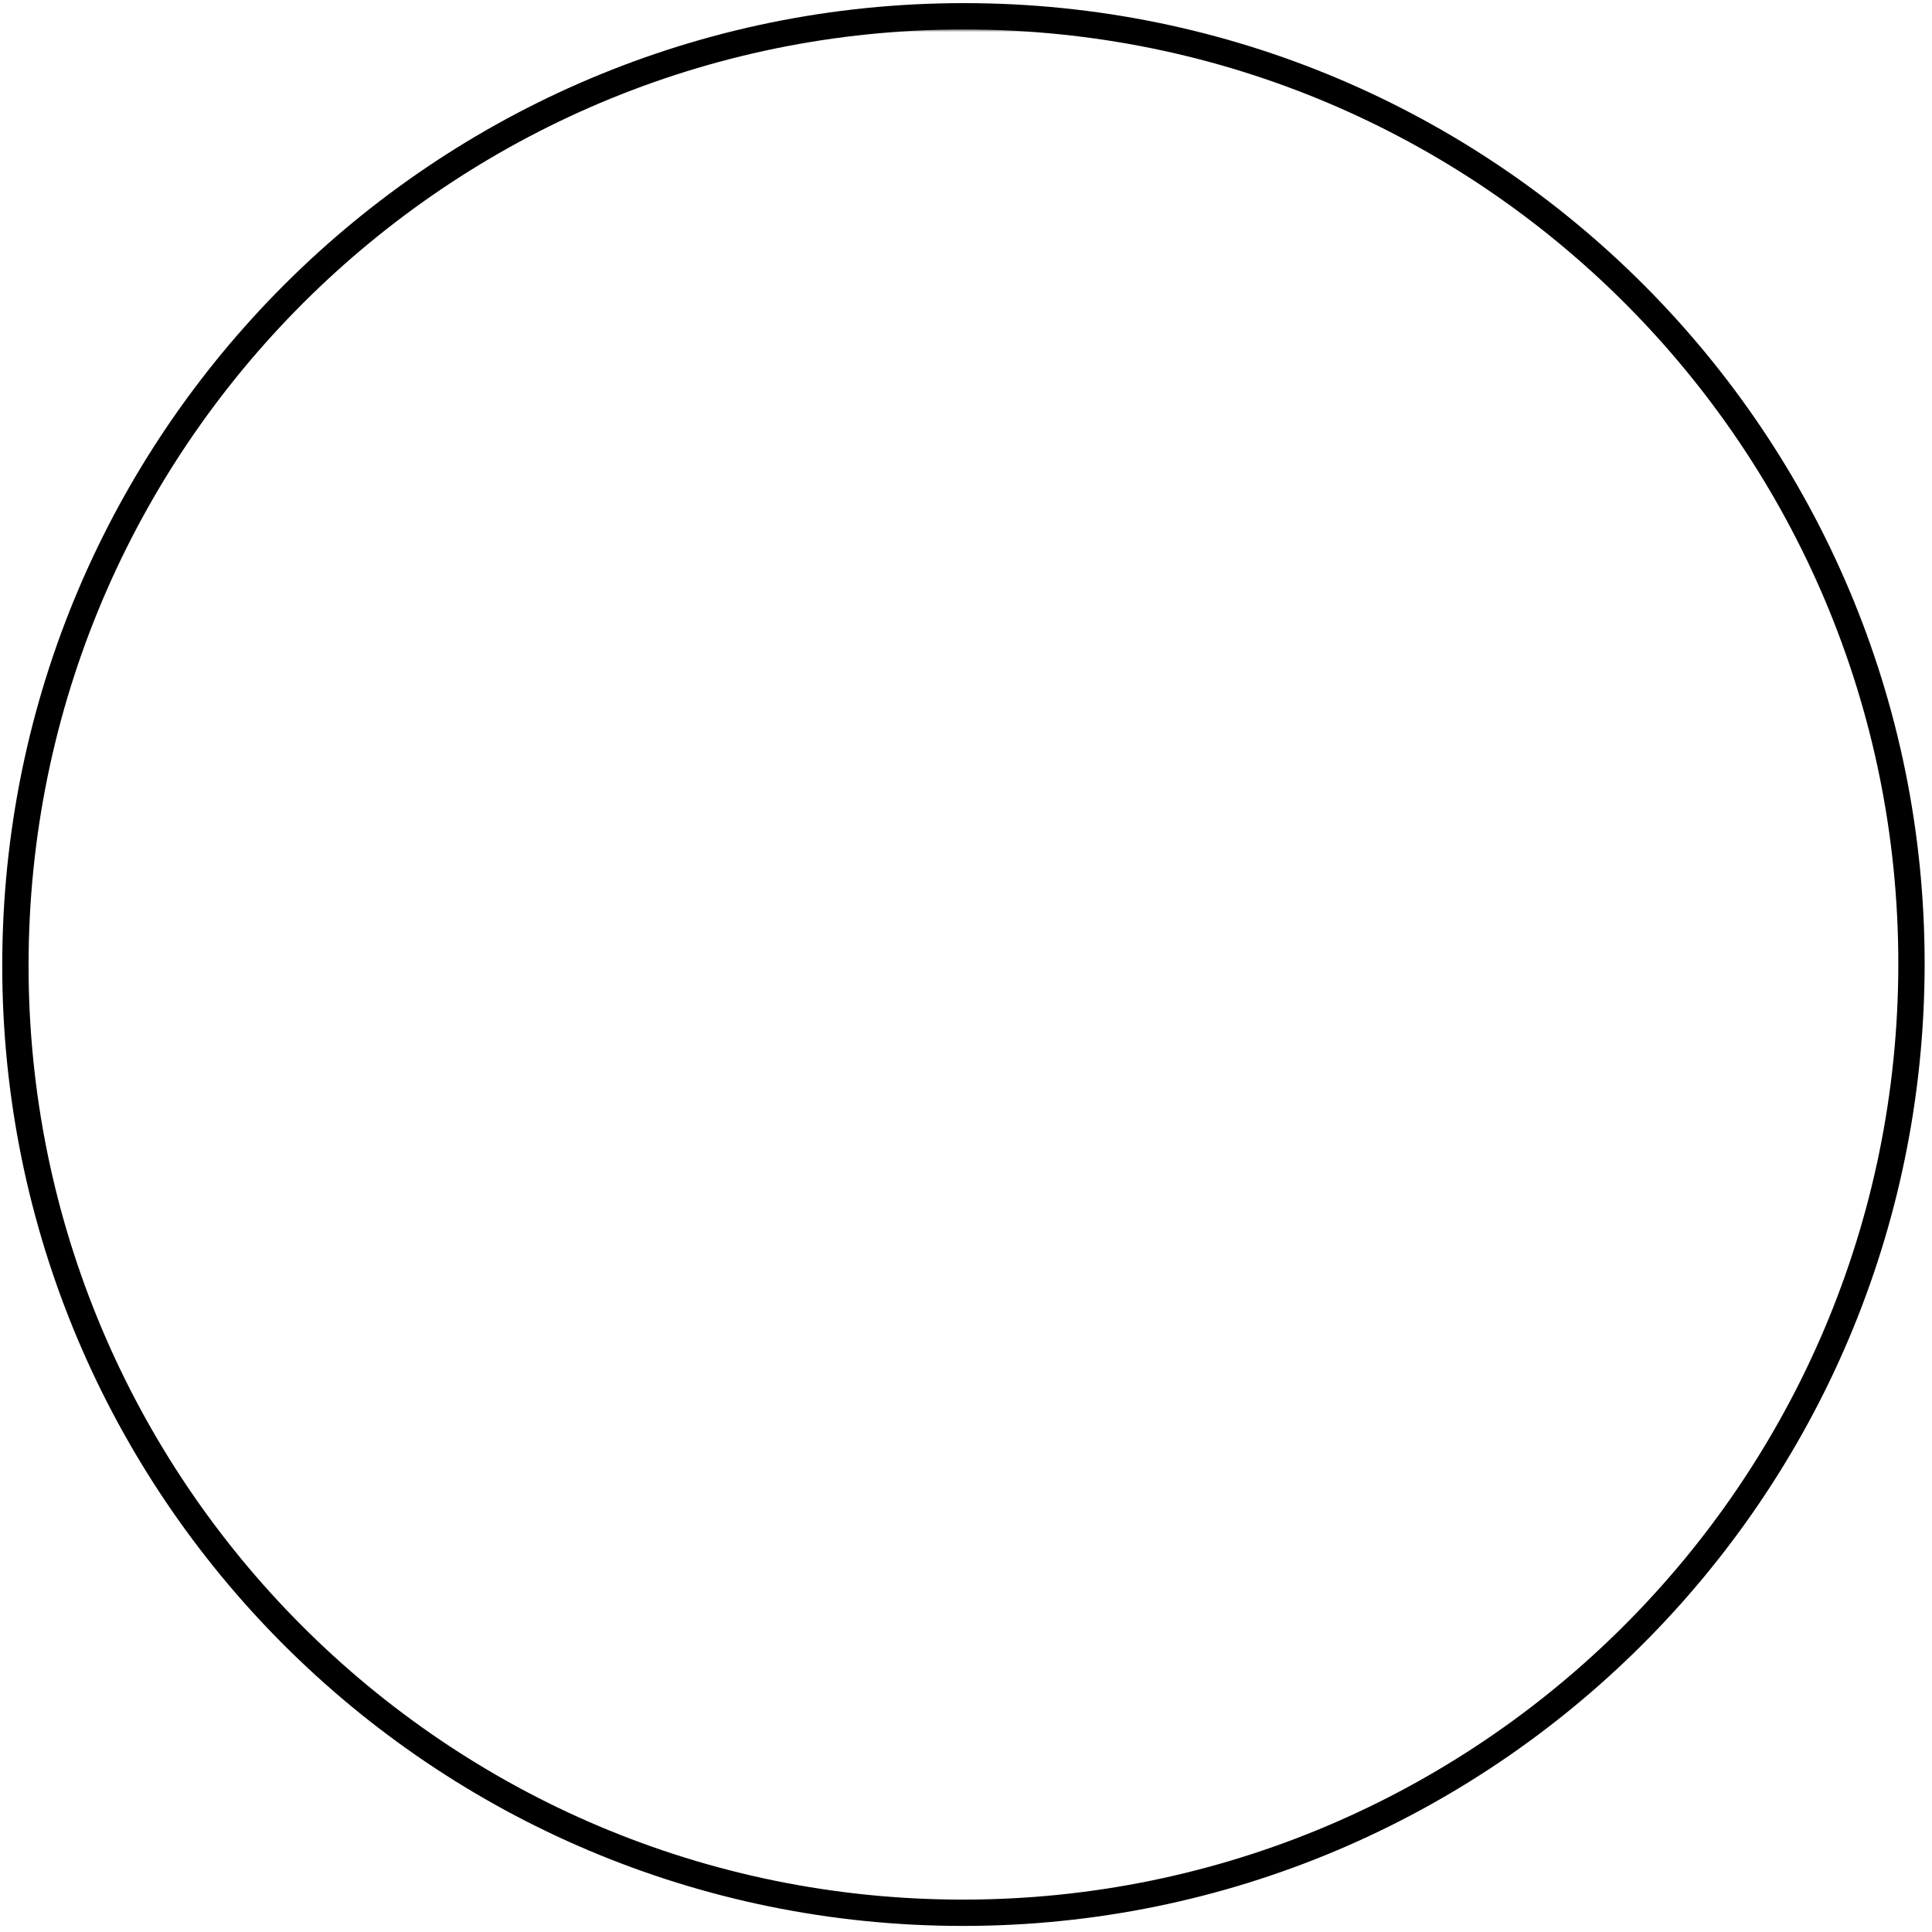
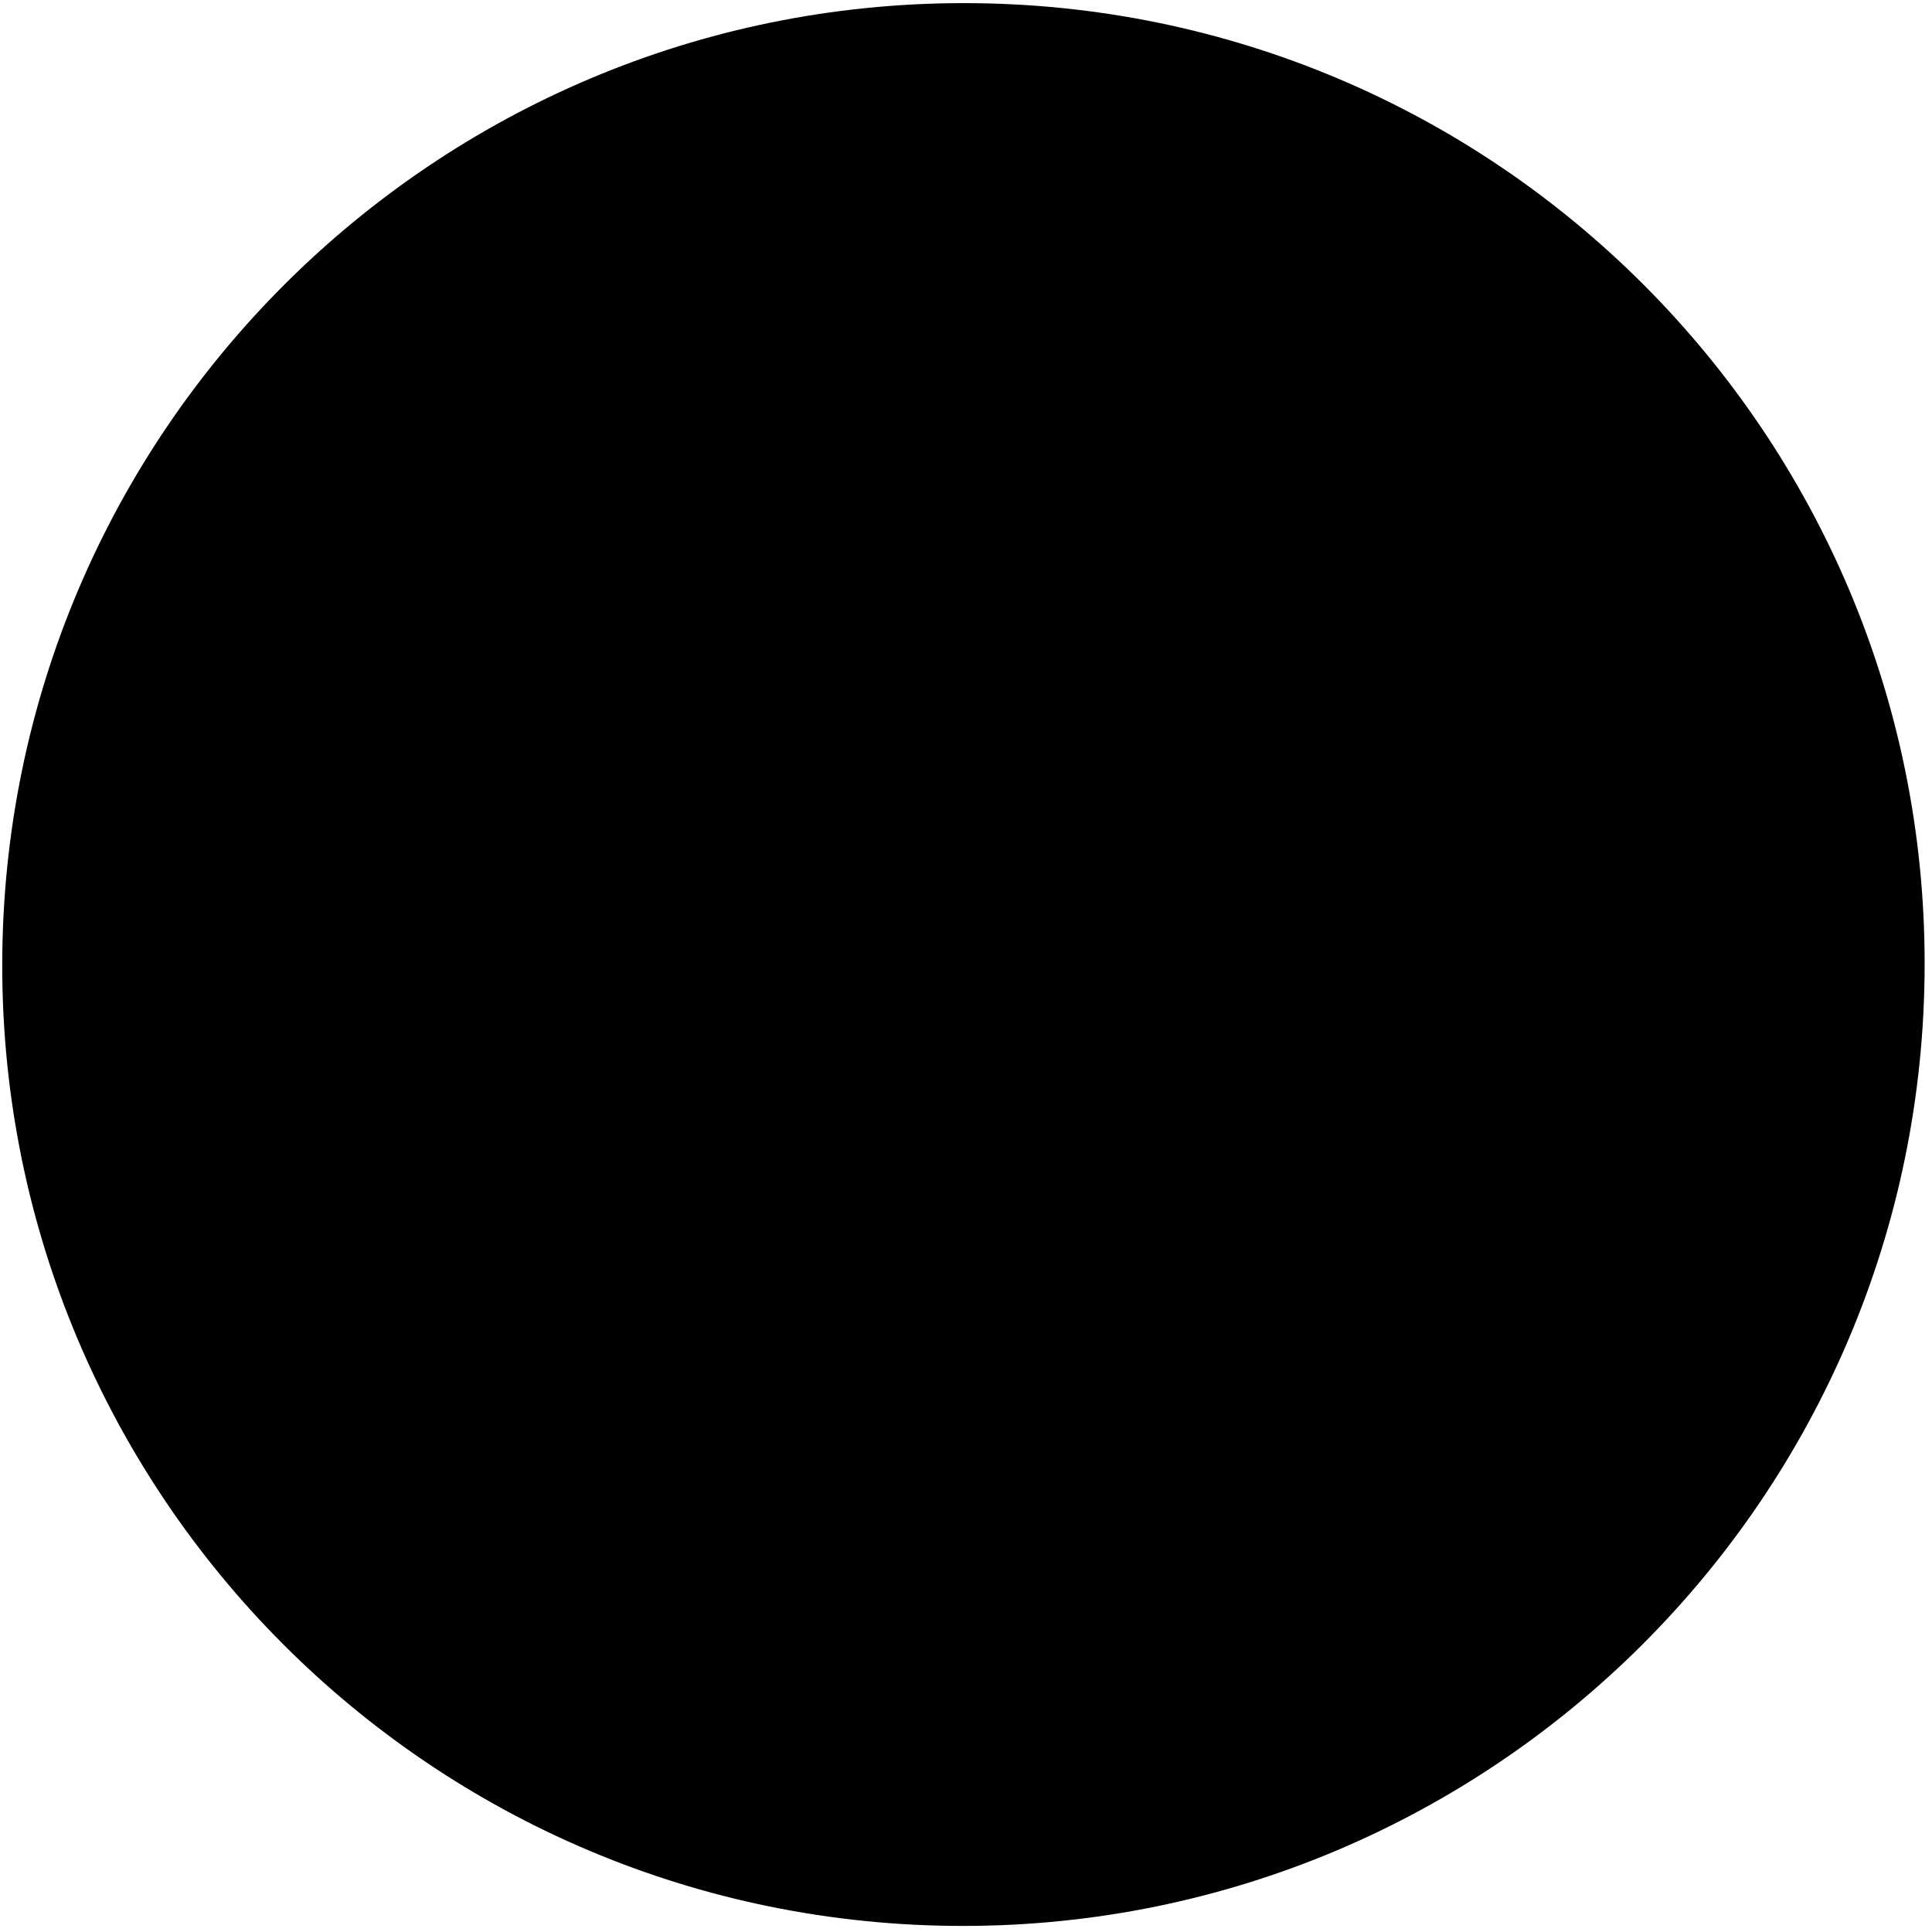
<svg xmlns="http://www.w3.org/2000/svg" width="68.8pt" height="68.8pt">
  <defs>
    <linearGradient id="gradient0" gradientTransform="" gradientUnits="objectBoundingBox" x1="0.5" y1="0.5" x2="0.5" y2="0" spreadMethod="pad">
-       <stop stop-color="#ffffff" offset="0.994" stop-opacity="1" />
-       <stop stop-color="#000000" offset="1" stop-opacity="1" />
+       <stop stop-color="#000000" offset="0.997" stop-opacity="1" />
+       <stop stop-color="#ffffff" offset="1" stop-opacity="1" />
    </linearGradient>
  </defs>
  <g id="Layer_2" />
  <g id="Layer_1">
    <ellipse id="shape1" transform="matrix(0.99992 0.0125877 -0.0133496 0.99991 1.33638 0.210269)" rx="33.76pt" ry="33.768pt" cx="33.76pt" cy="33.768pt" fill="url(#gradient0)" fill-rule="evenodd" stroke="#000000" stroke-width="1.25" stroke-linecap="square" stroke-linejoin="miter" stroke-miterlimit="2" />
  </g>
</svg>
